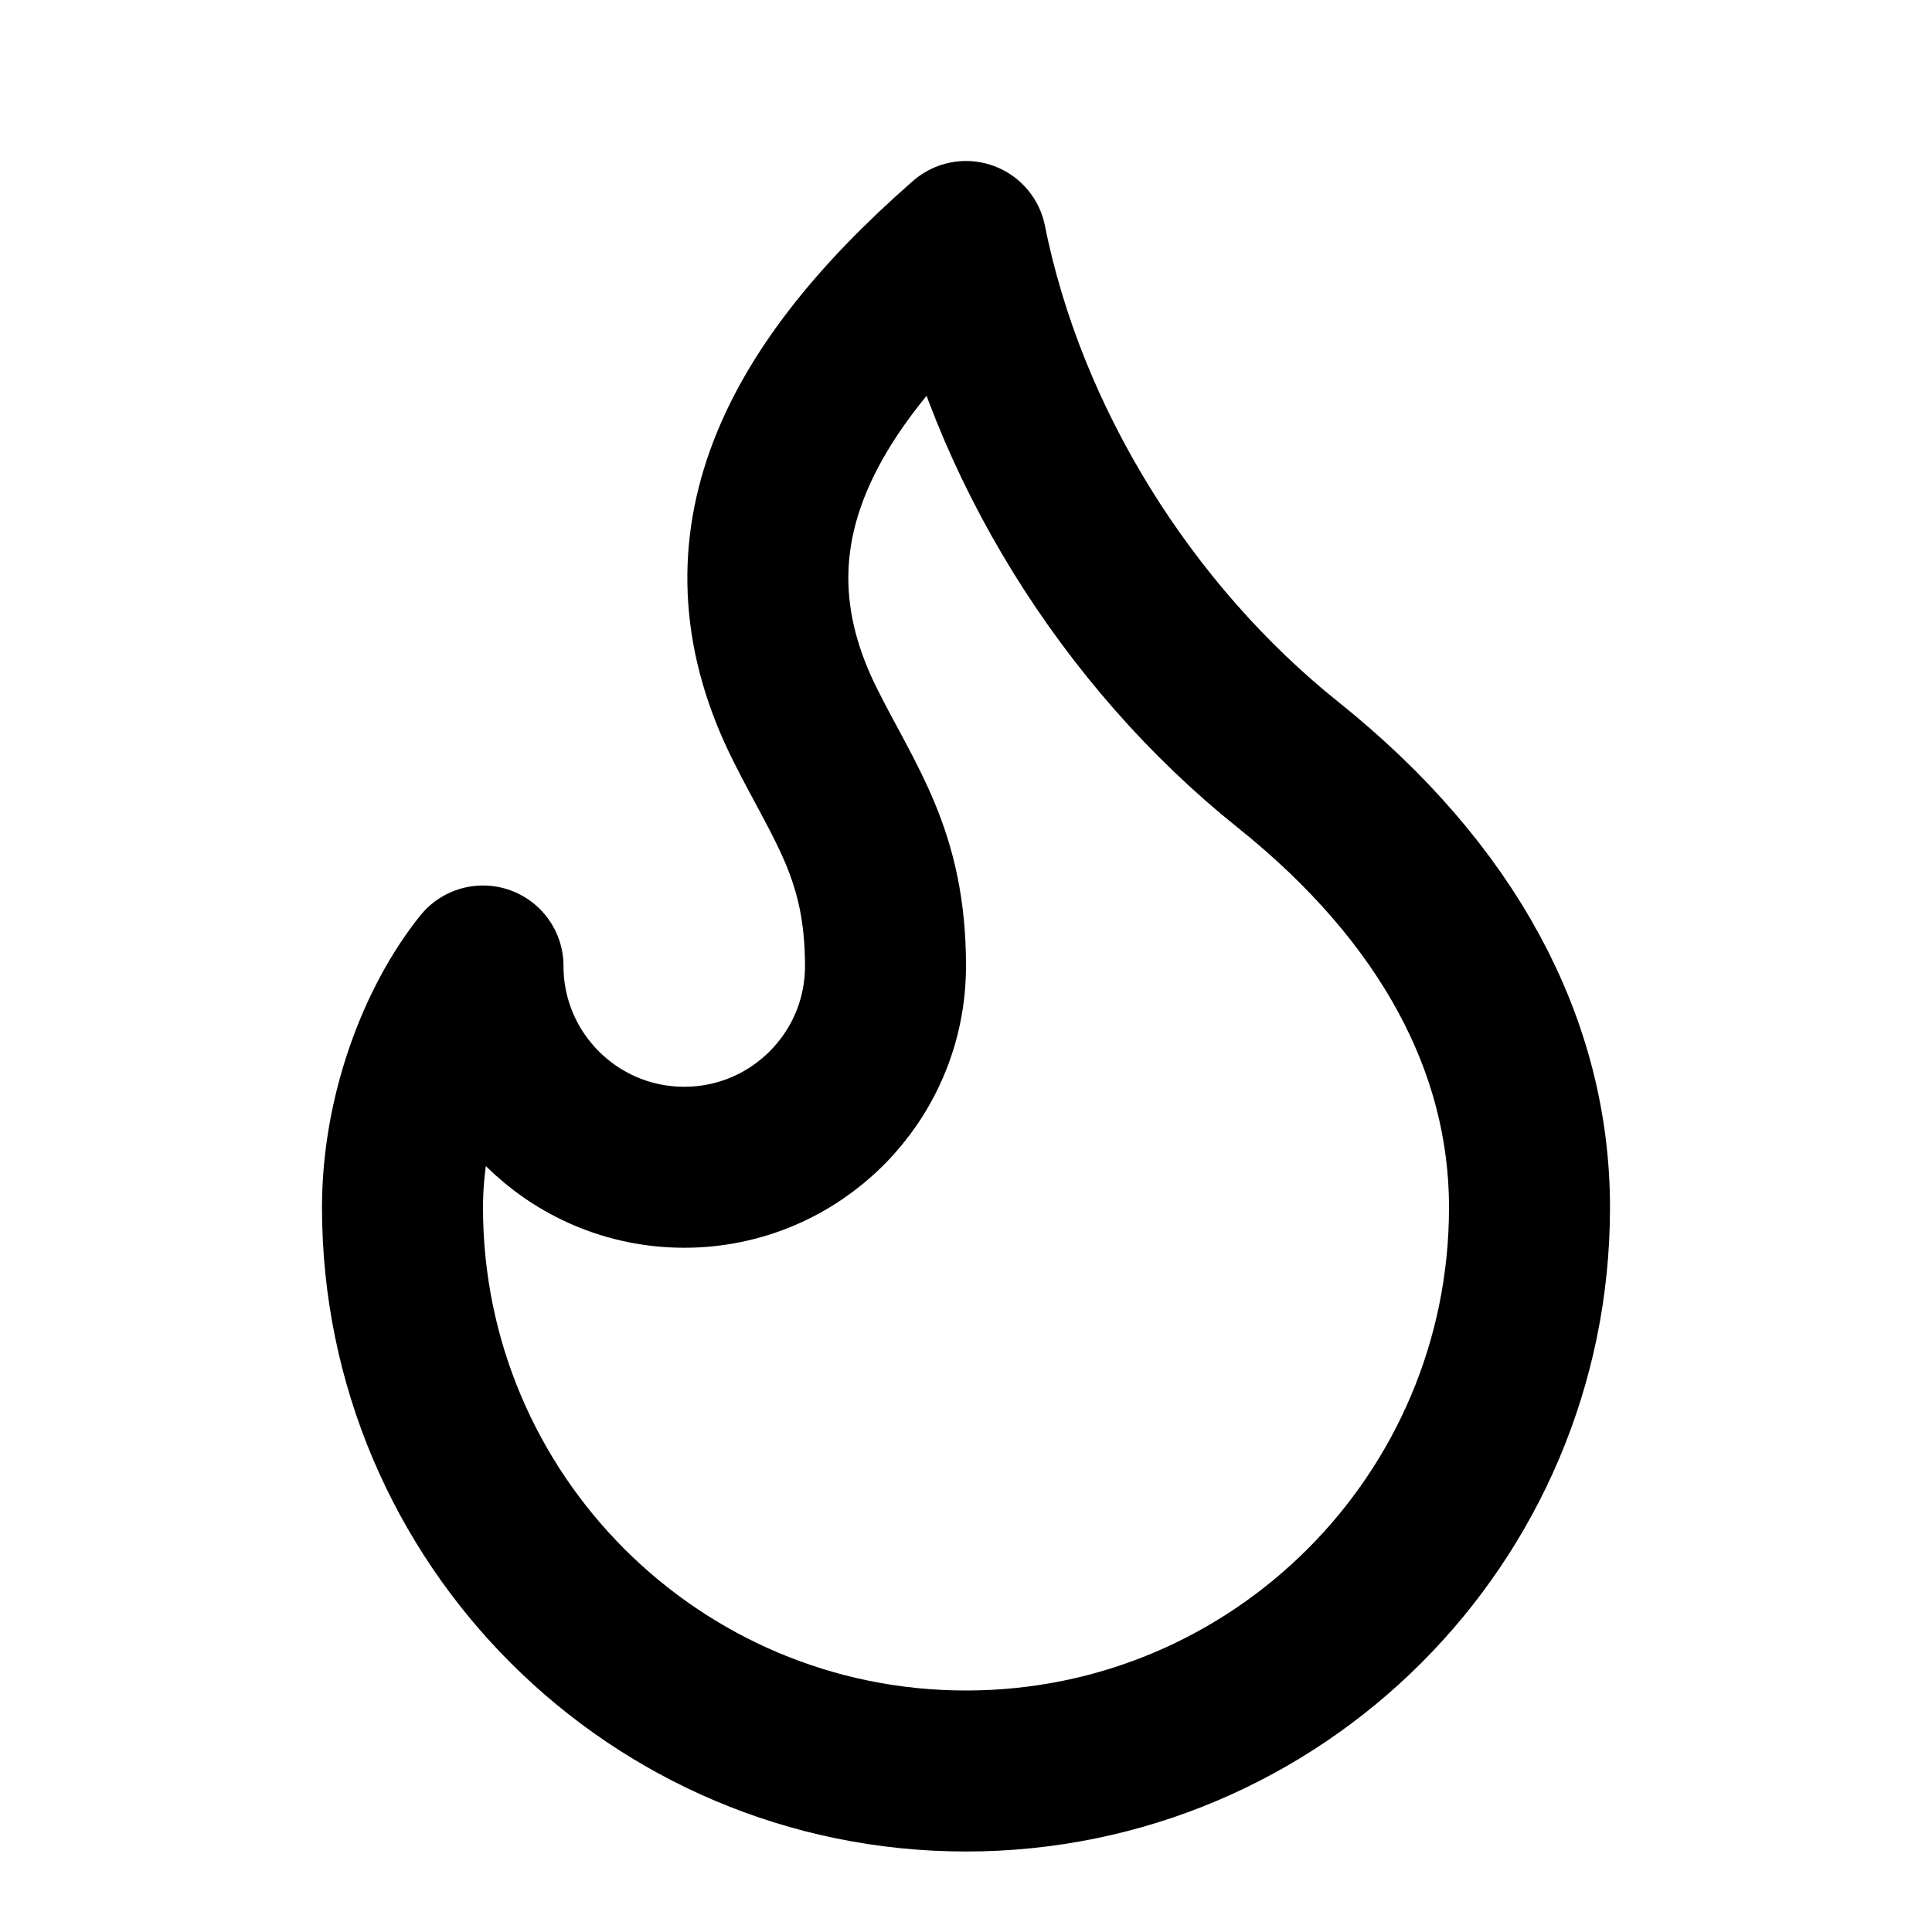
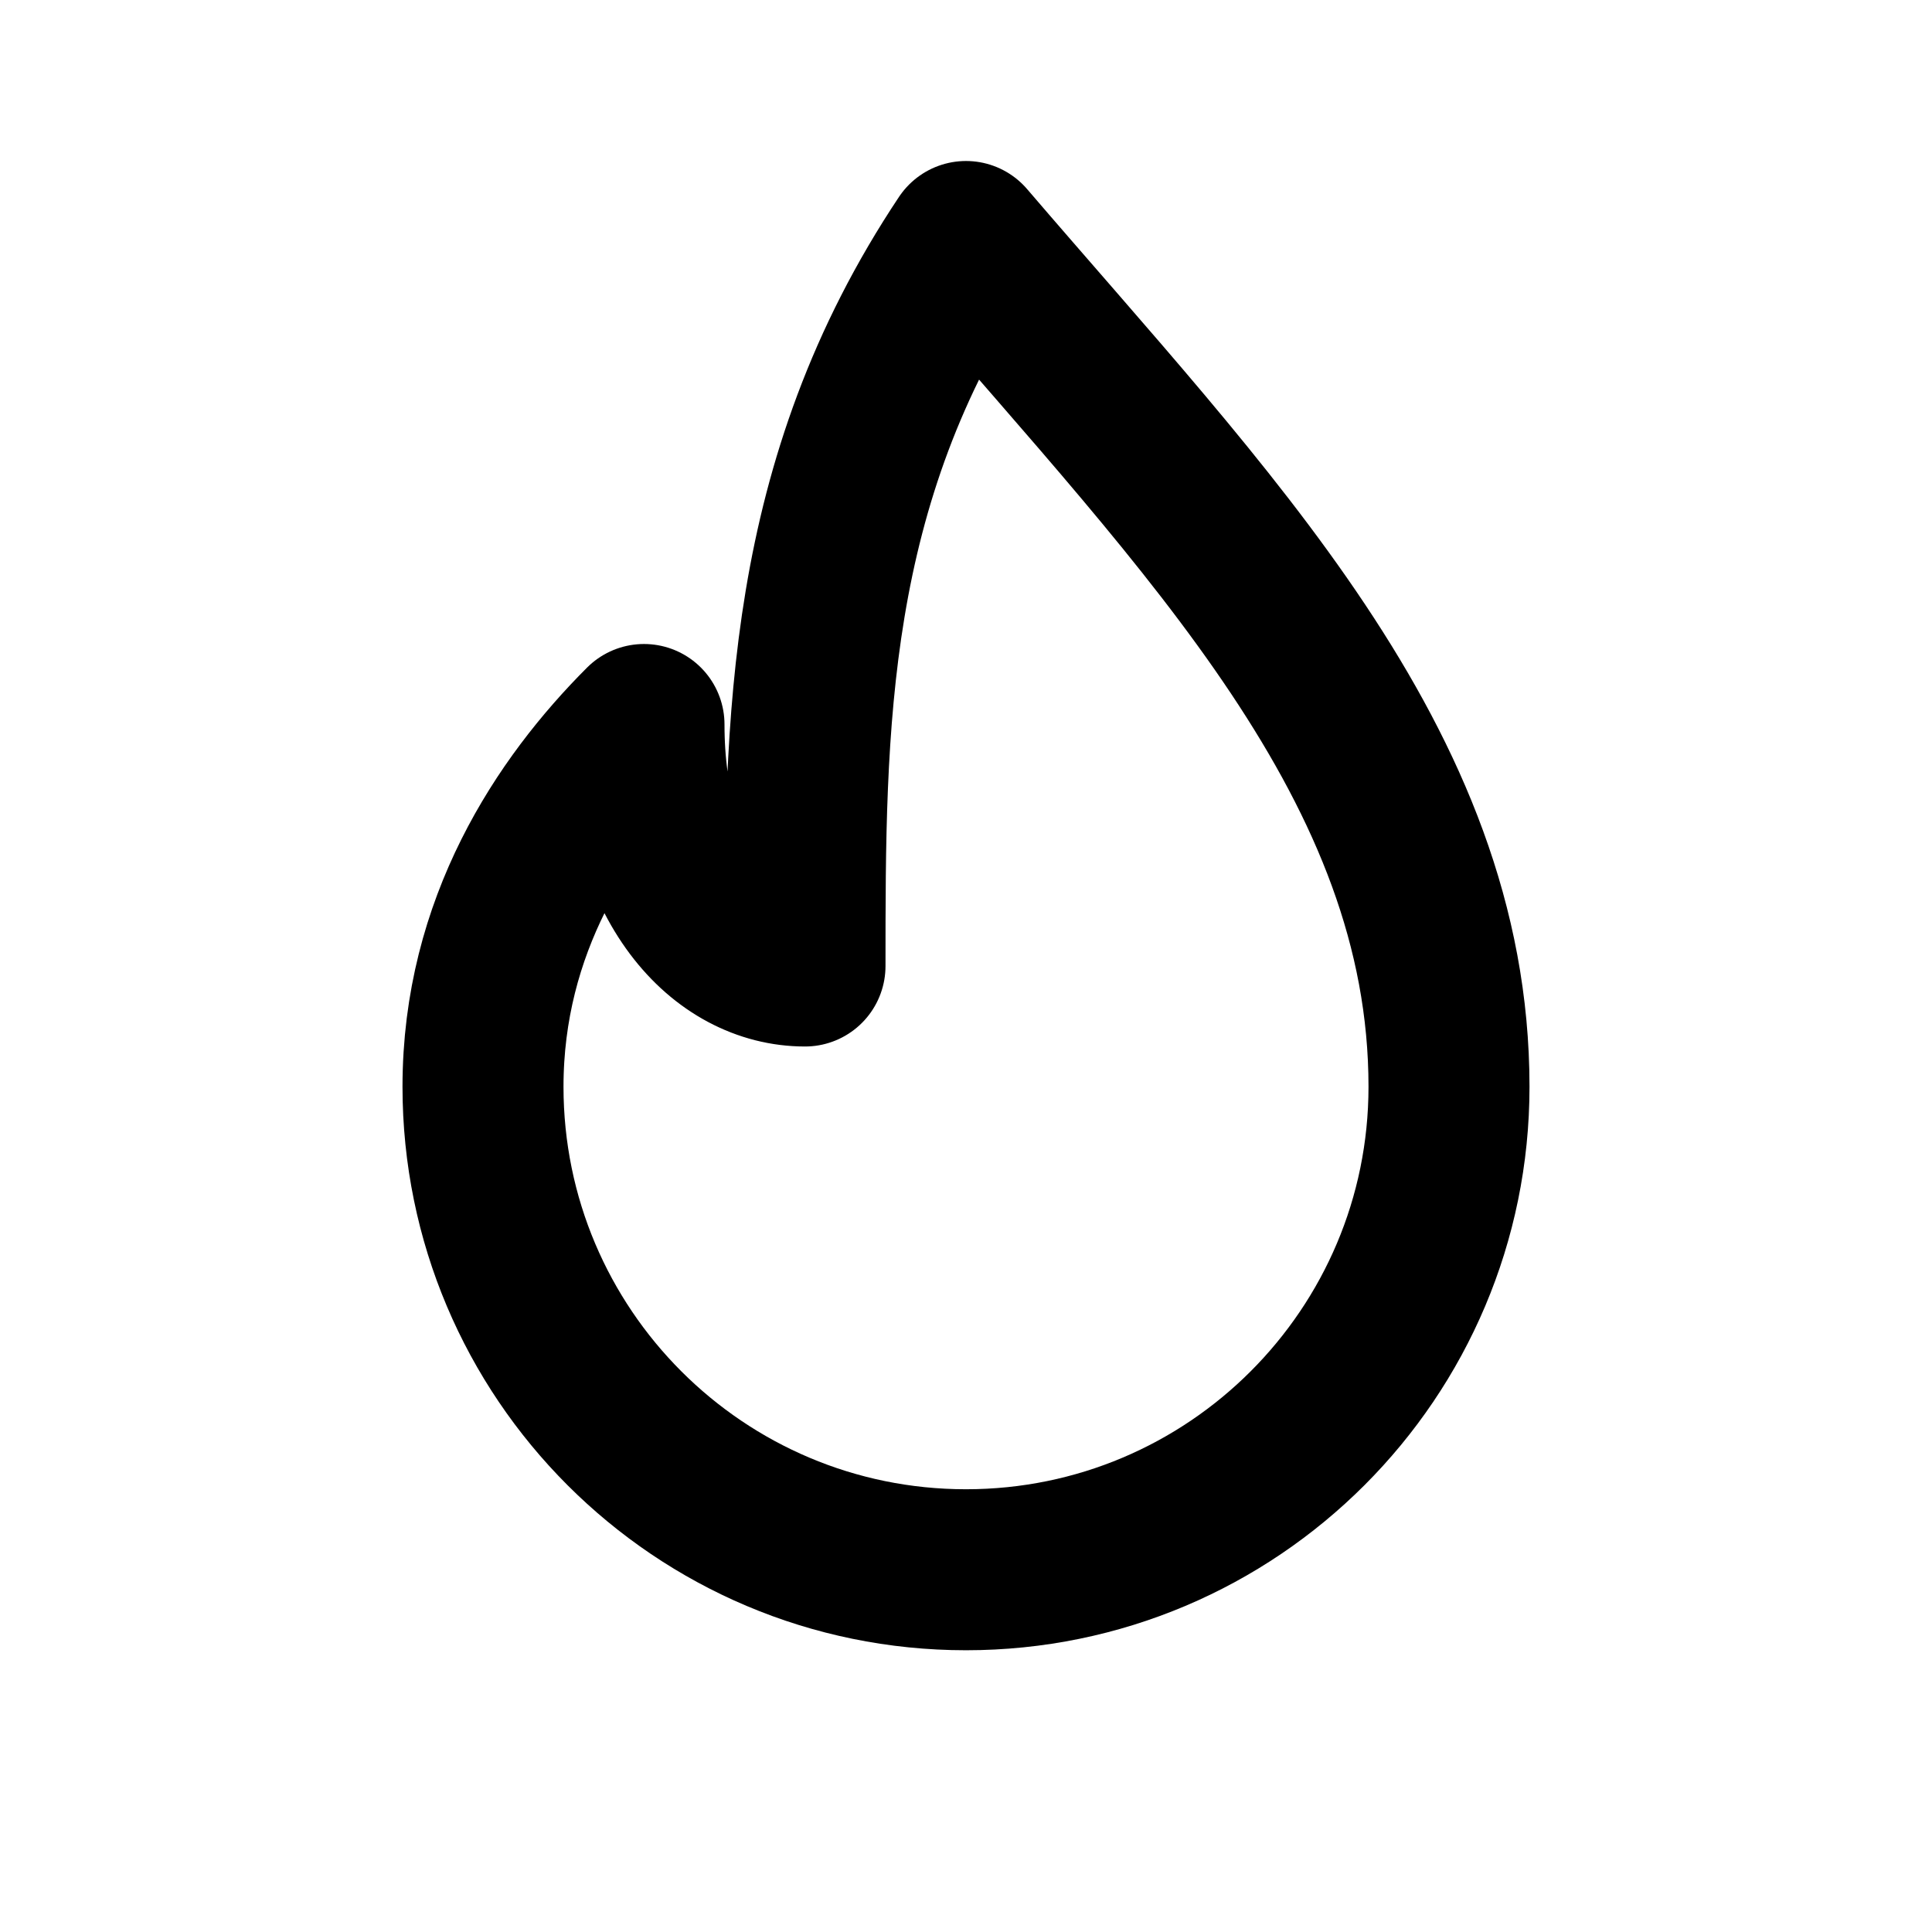
<svg xmlns="http://www.w3.org/2000/svg" width="24" height="24" viewBox="0 0 24 24" fill="none" stroke="currentColor" stroke-width="2" stroke-linecap="round" stroke-linejoin="round">
-   <path d="M8.5 14.5A2.5 2.5 0 0 0 11 12c0-1.38-.5-2-1-3-1.072-2.143-.224-4.054 2-6 .5 2.5 2 4.9 4 6.5 2 1.6 3 3.5 3 5.5a7 7 0 1 1-14 0c0-1.153.433-2.294 1-3a2.5 2.5 0 0 0 2.5 2.5z" />
+   <path d="M12 3c3 3.5 6 6.5 6 10.5a6 6 0 0 1-12 0c0-2 1-3.5 2-4.5 0 2 1 3 2 3 0-3 0-6 2-9Z" />
</svg>
